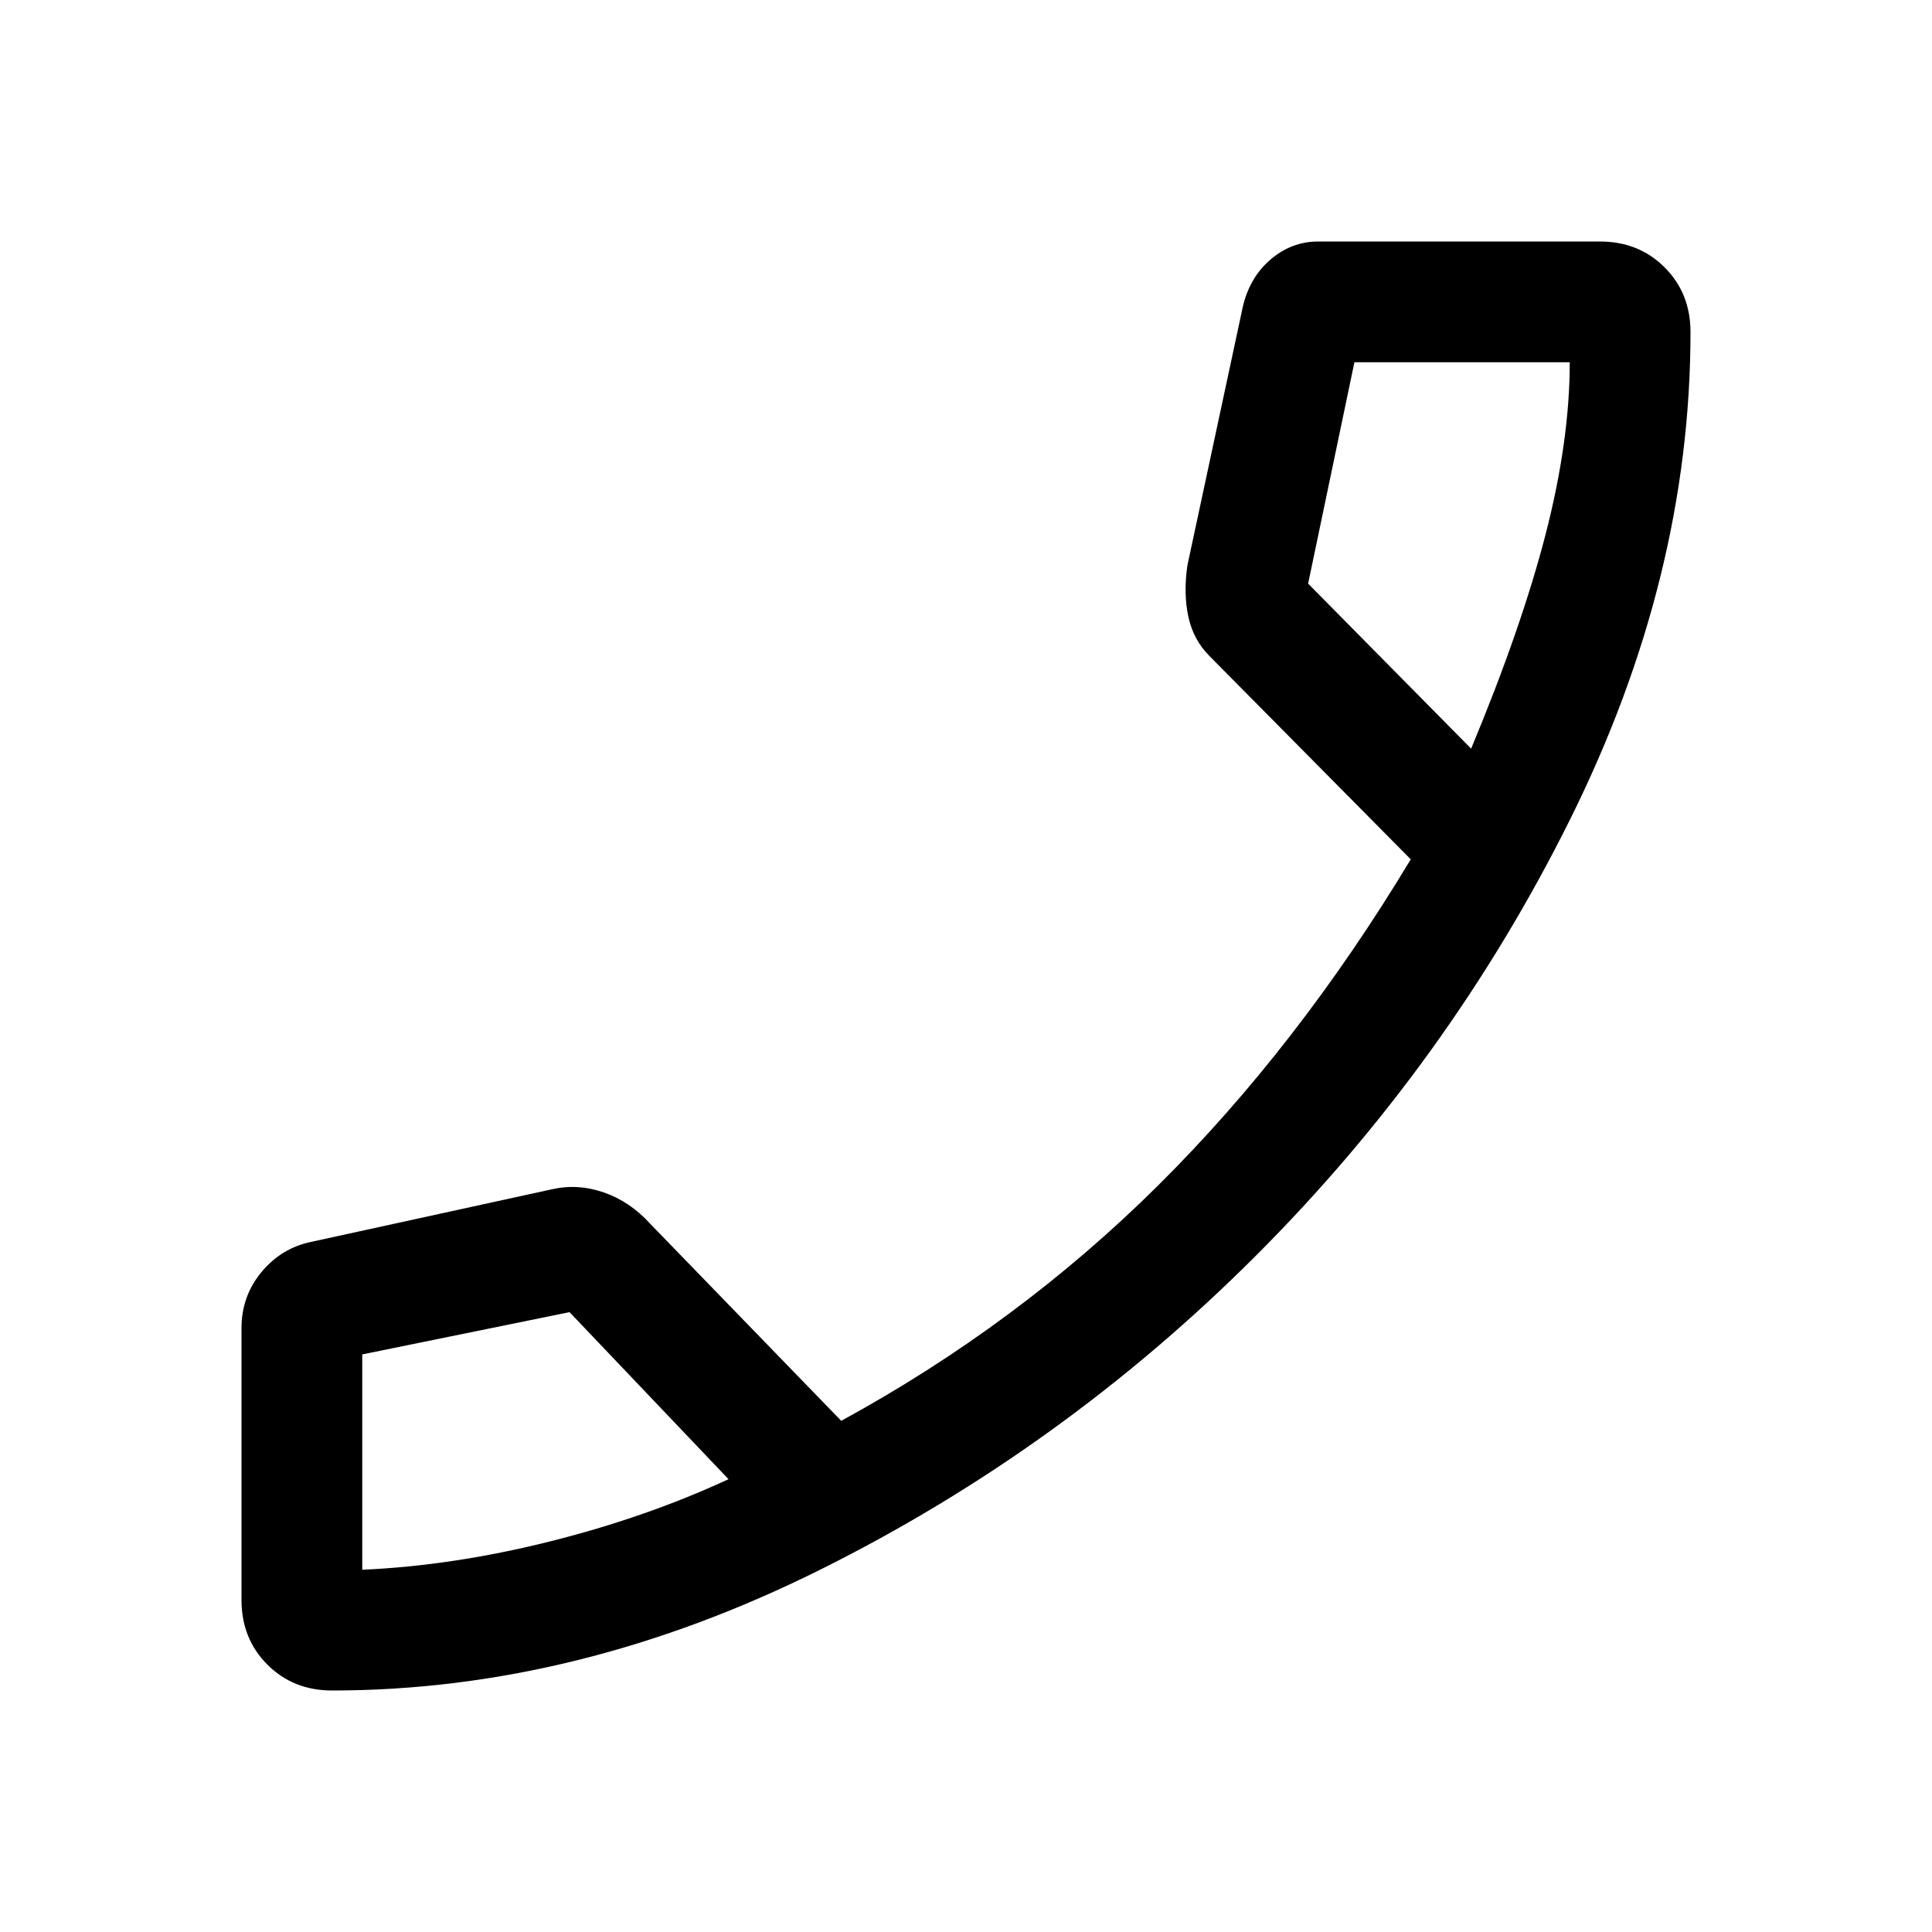
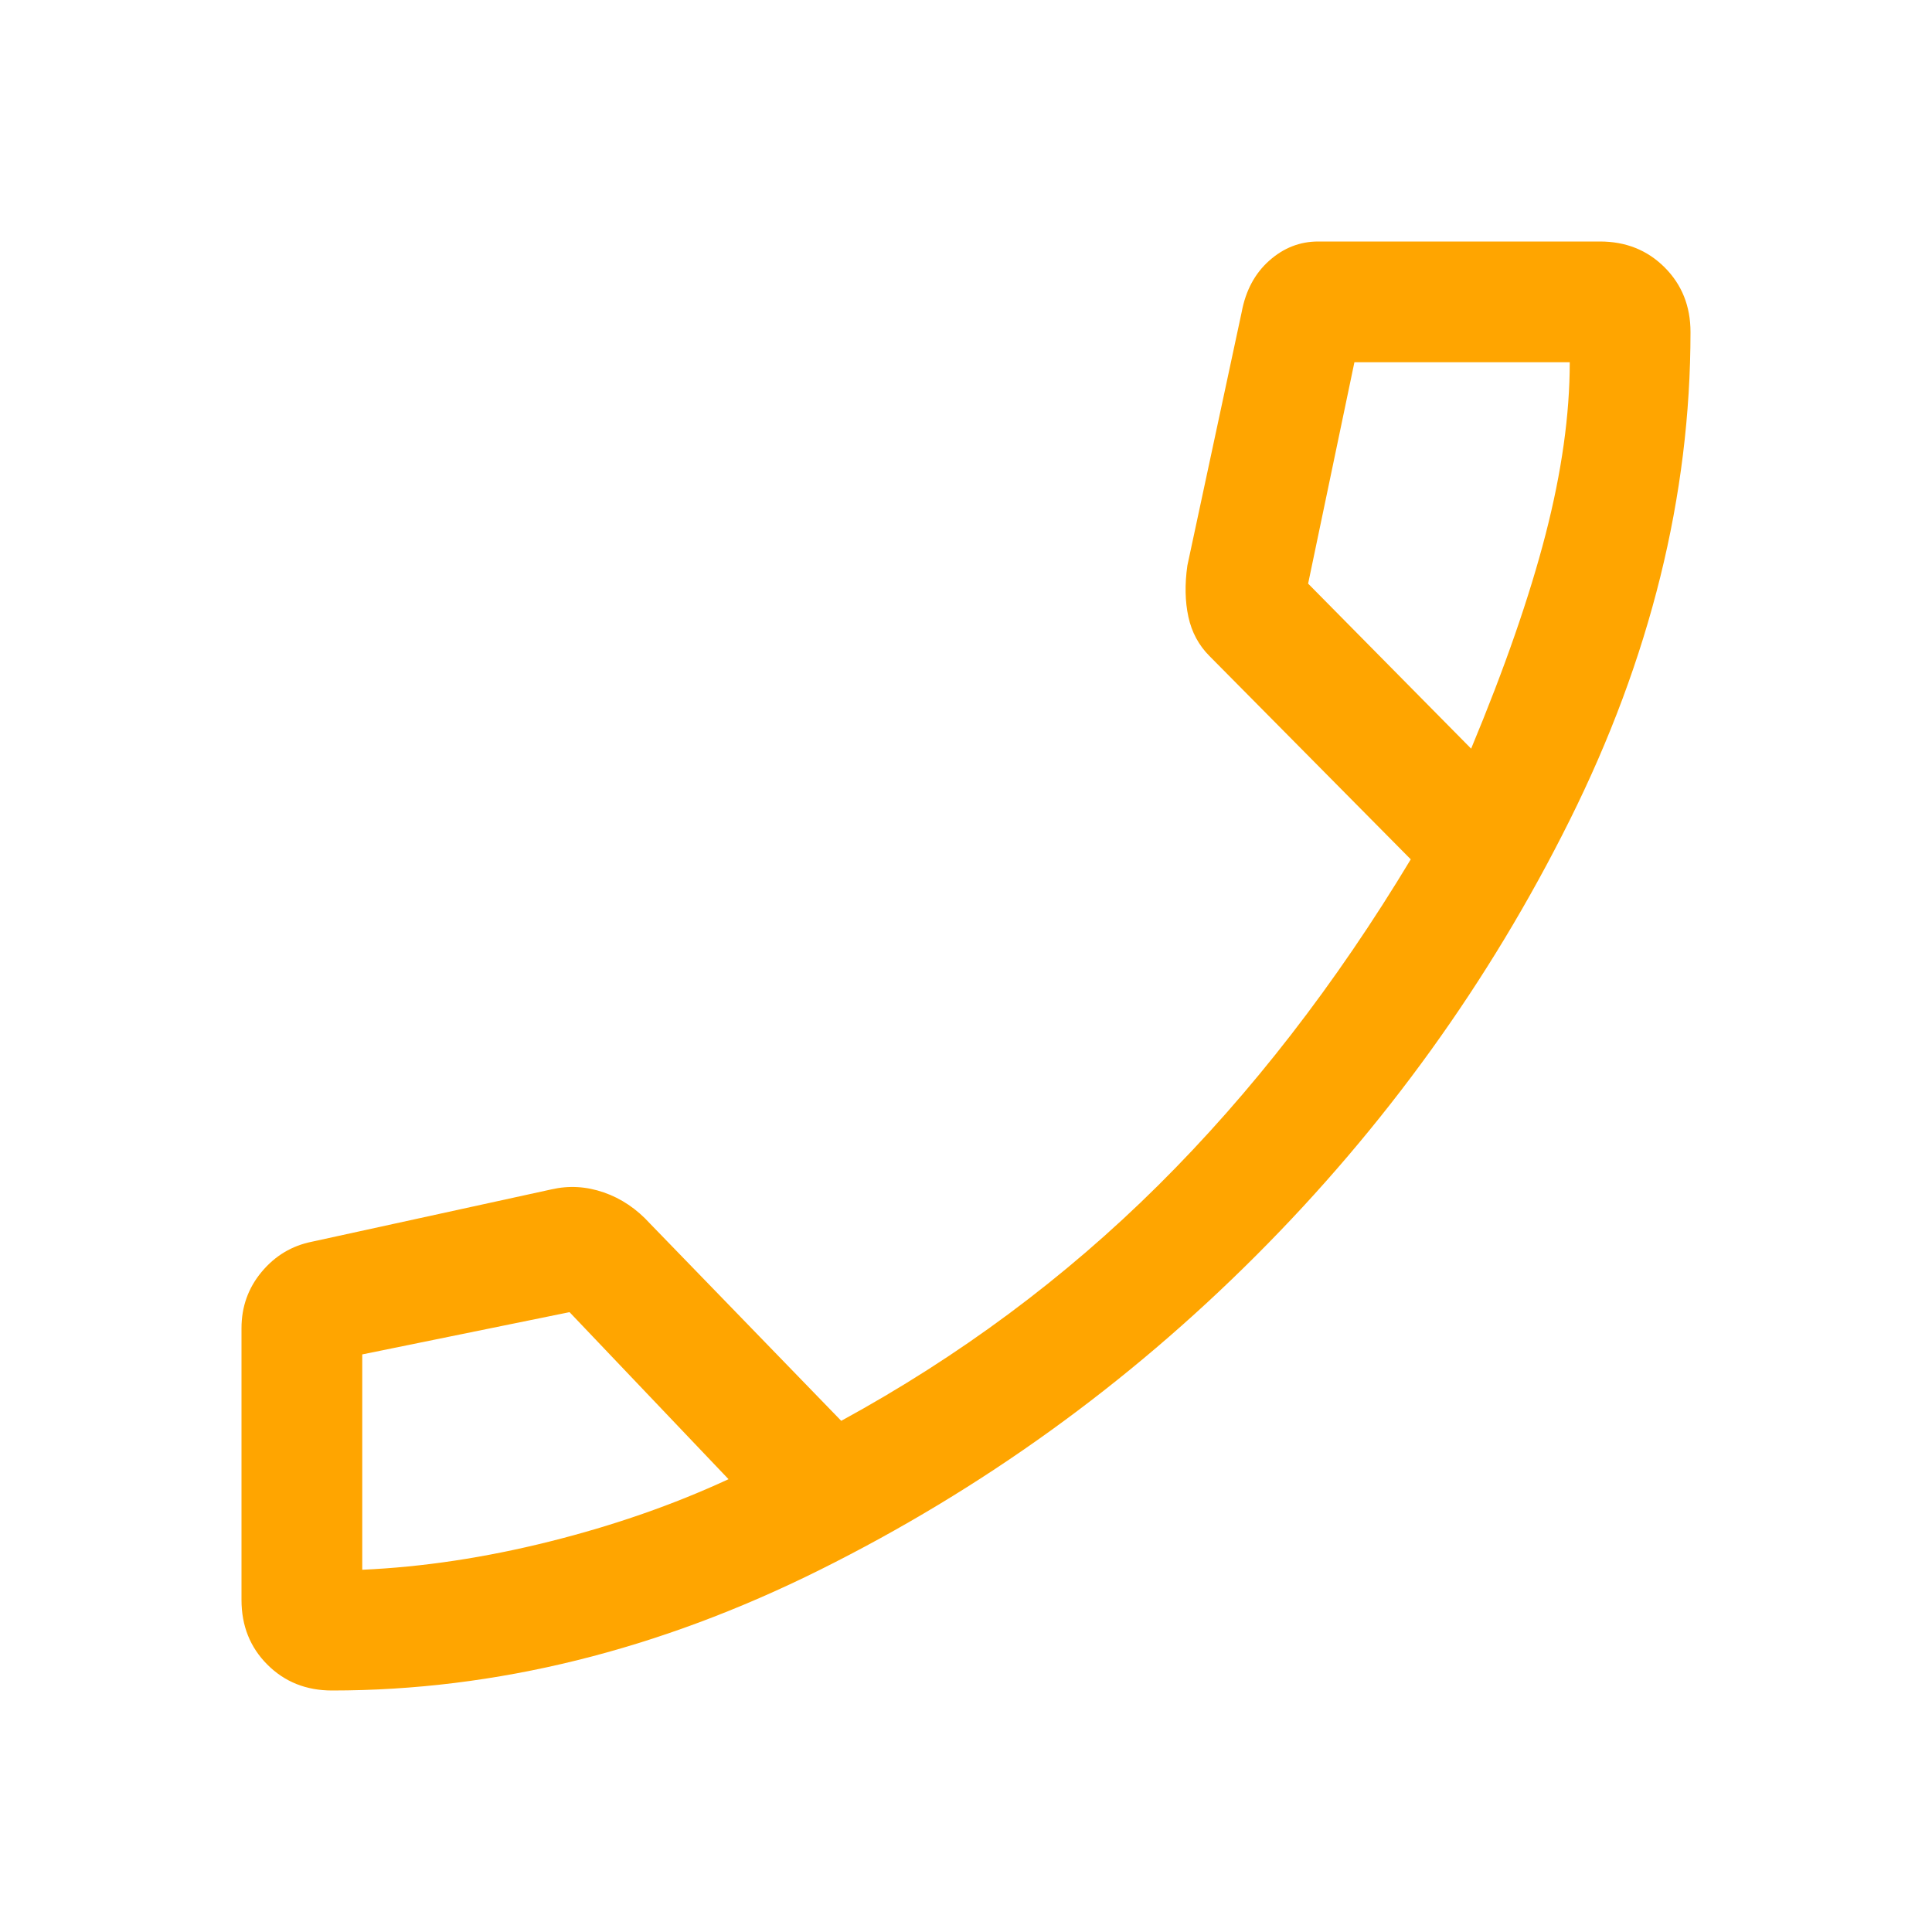
- <svg xmlns="http://www.w3.org/2000/svg" height="48" viewBox="0 96 960 960" width="48">
+ <svg xmlns="http://www.w3.org/2000/svg" fill="orange" height="48" viewBox="0 96 960 960" width="48">
  <path d="M165 936q-19.286 0-32.143-12.857T120 891V756q0-16 10-28t25-15l119-26q13-3 26 1.5t23 15.5l95 98q88-48 157.5-117T701 523L601 422q-8-8-10.5-19.5T590 377l27-126q3-16 13.694-25.5Q641.389 216 655 216h140q19.286 0 32.143 12.857T840 261q0 122-60 242.5T624 720q-96 96-216.5 156T165 936Zm566-468q25-60 37-106.5t12-85.5H673l-23 110 81 82ZM362 831l-79-83-103 21v107q45-2 93-14t89-31Zm369-363ZM362 831Z" />
</svg>
